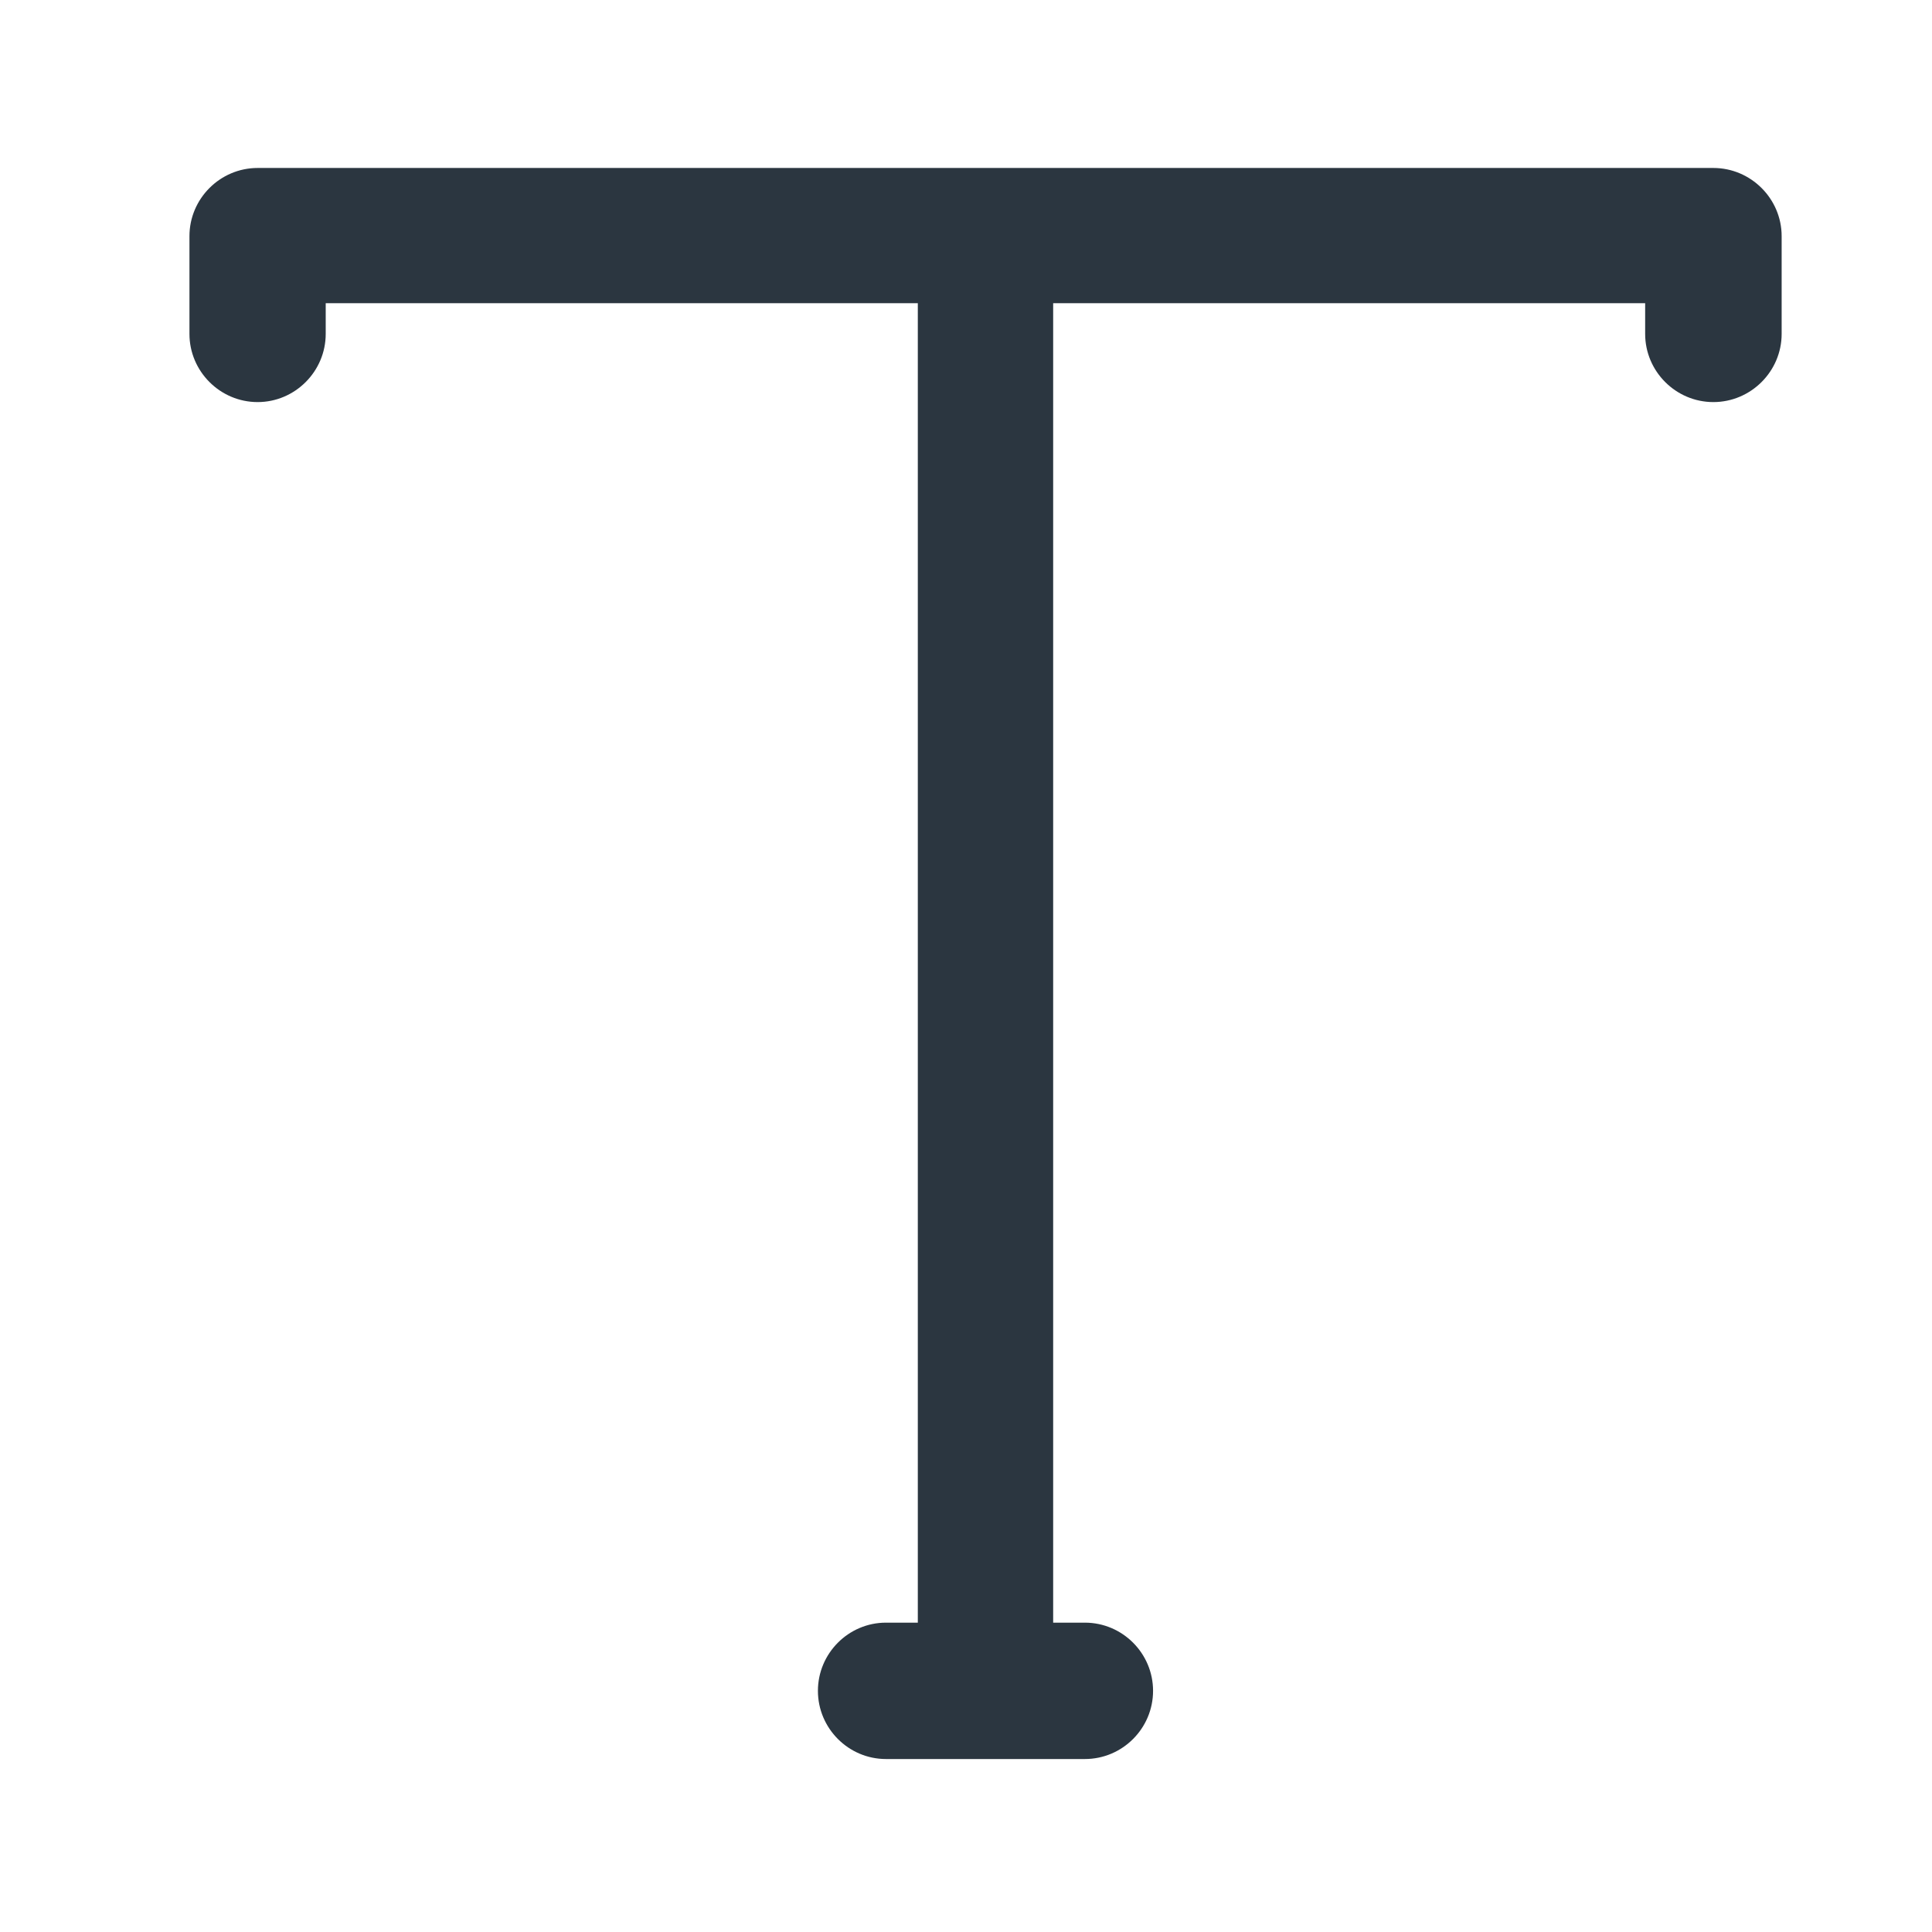
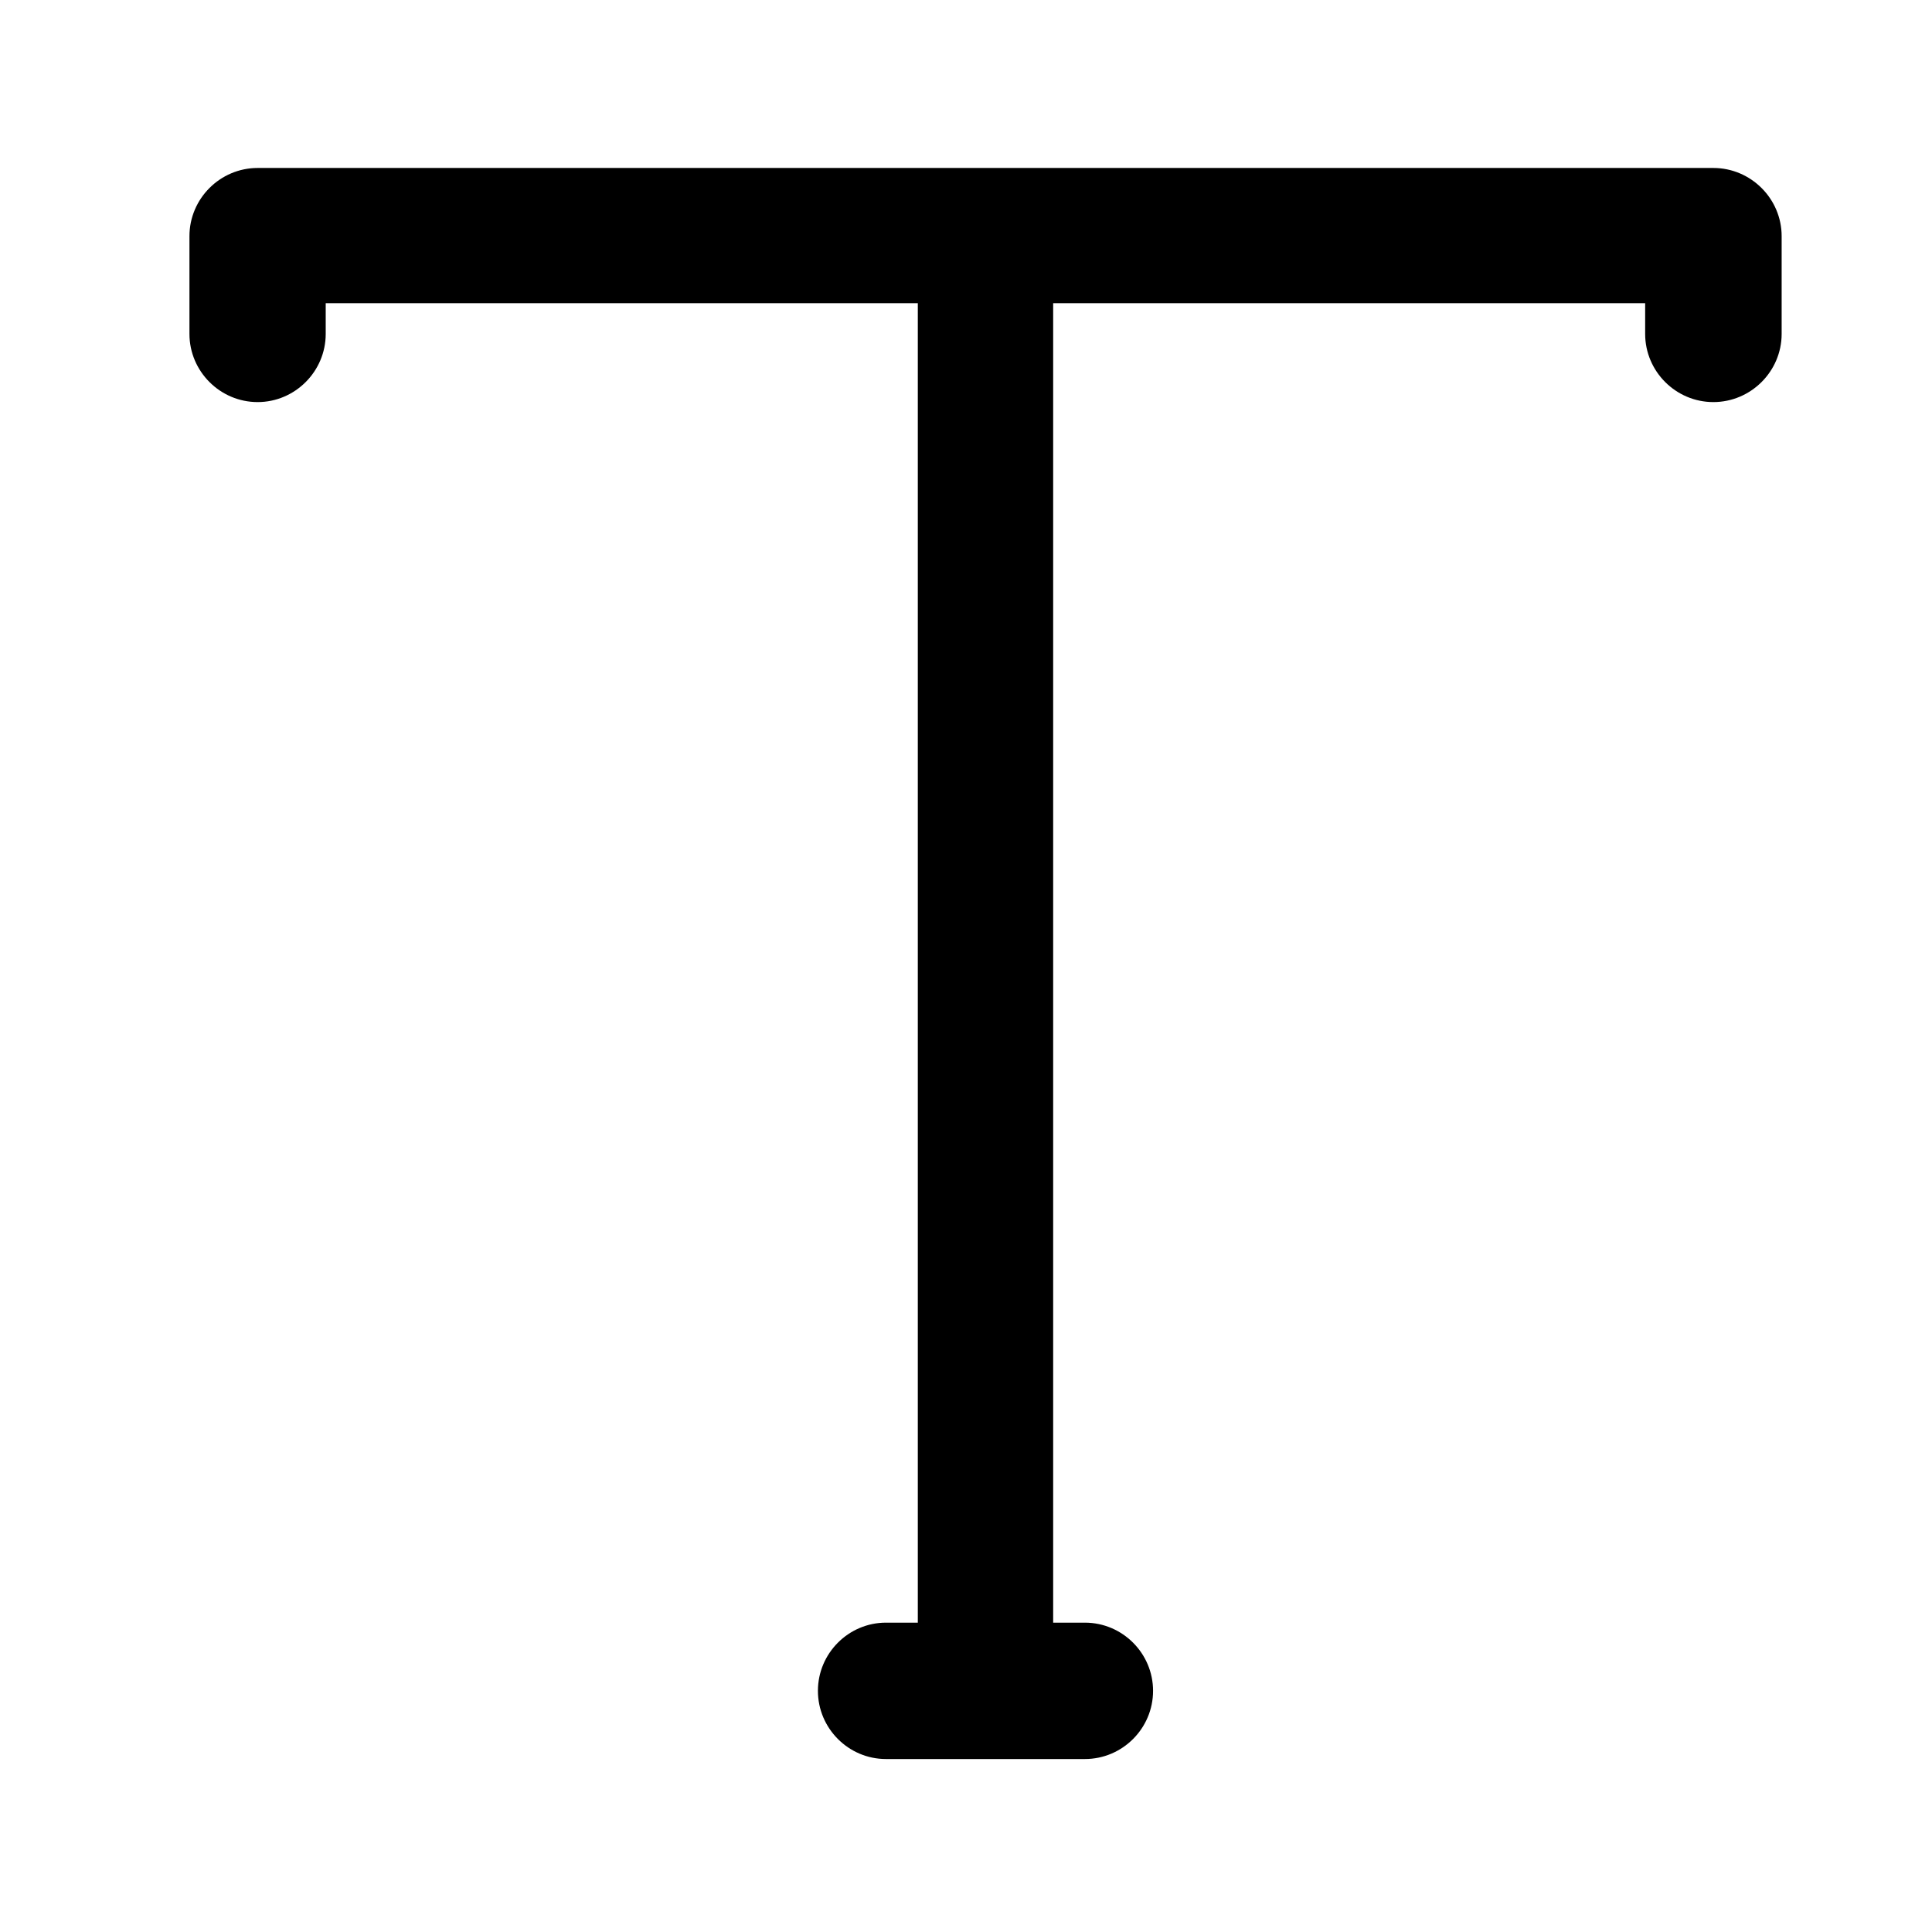
<svg xmlns="http://www.w3.org/2000/svg" width="17" height="17" viewBox="0 0 17 17" fill="none">
-   <path d="M15.066 1.478H2.267C1.937 1.478 1.667 1.748 1.667 2.078V2.938C1.667 3.268 1.937 3.538 2.267 3.538C2.596 3.538 2.866 3.268 2.866 2.938V2.668H8.076V14.278H7.796C7.466 14.278 7.197 14.548 7.197 14.878C7.197 15.208 7.466 15.478 7.796 15.478H9.546C9.877 15.478 10.146 15.208 10.146 14.878C10.146 14.548 9.877 14.278 9.546 14.278H9.267V2.668H14.476V2.938C14.476 3.268 14.746 3.538 15.076 3.538C15.406 3.538 15.677 3.268 15.677 2.938V2.078C15.677 1.748 15.406 1.478 15.076 1.478H15.066Z" fill="#2B3640" />
+   <path d="M15.066 1.478H2.267C1.937 1.478 1.667 1.748 1.667 2.078V2.938C1.667 3.268 1.937 3.538 2.267 3.538C2.596 3.538 2.866 3.268 2.866 2.938V2.668H8.076V14.278H7.796C7.466 14.278 7.197 14.548 7.197 14.878C7.197 15.208 7.466 15.478 7.796 15.478H9.546C9.877 15.478 10.146 15.208 10.146 14.878C10.146 14.548 9.877 14.278 9.546 14.278H9.267V2.668H14.476V2.938C14.476 3.268 14.746 3.538 15.076 3.538C15.406 3.538 15.677 3.268 15.677 2.938V2.078C15.677 1.748 15.406 1.478 15.076 1.478H15.066Z" fill="currentColor" />
</svg>
